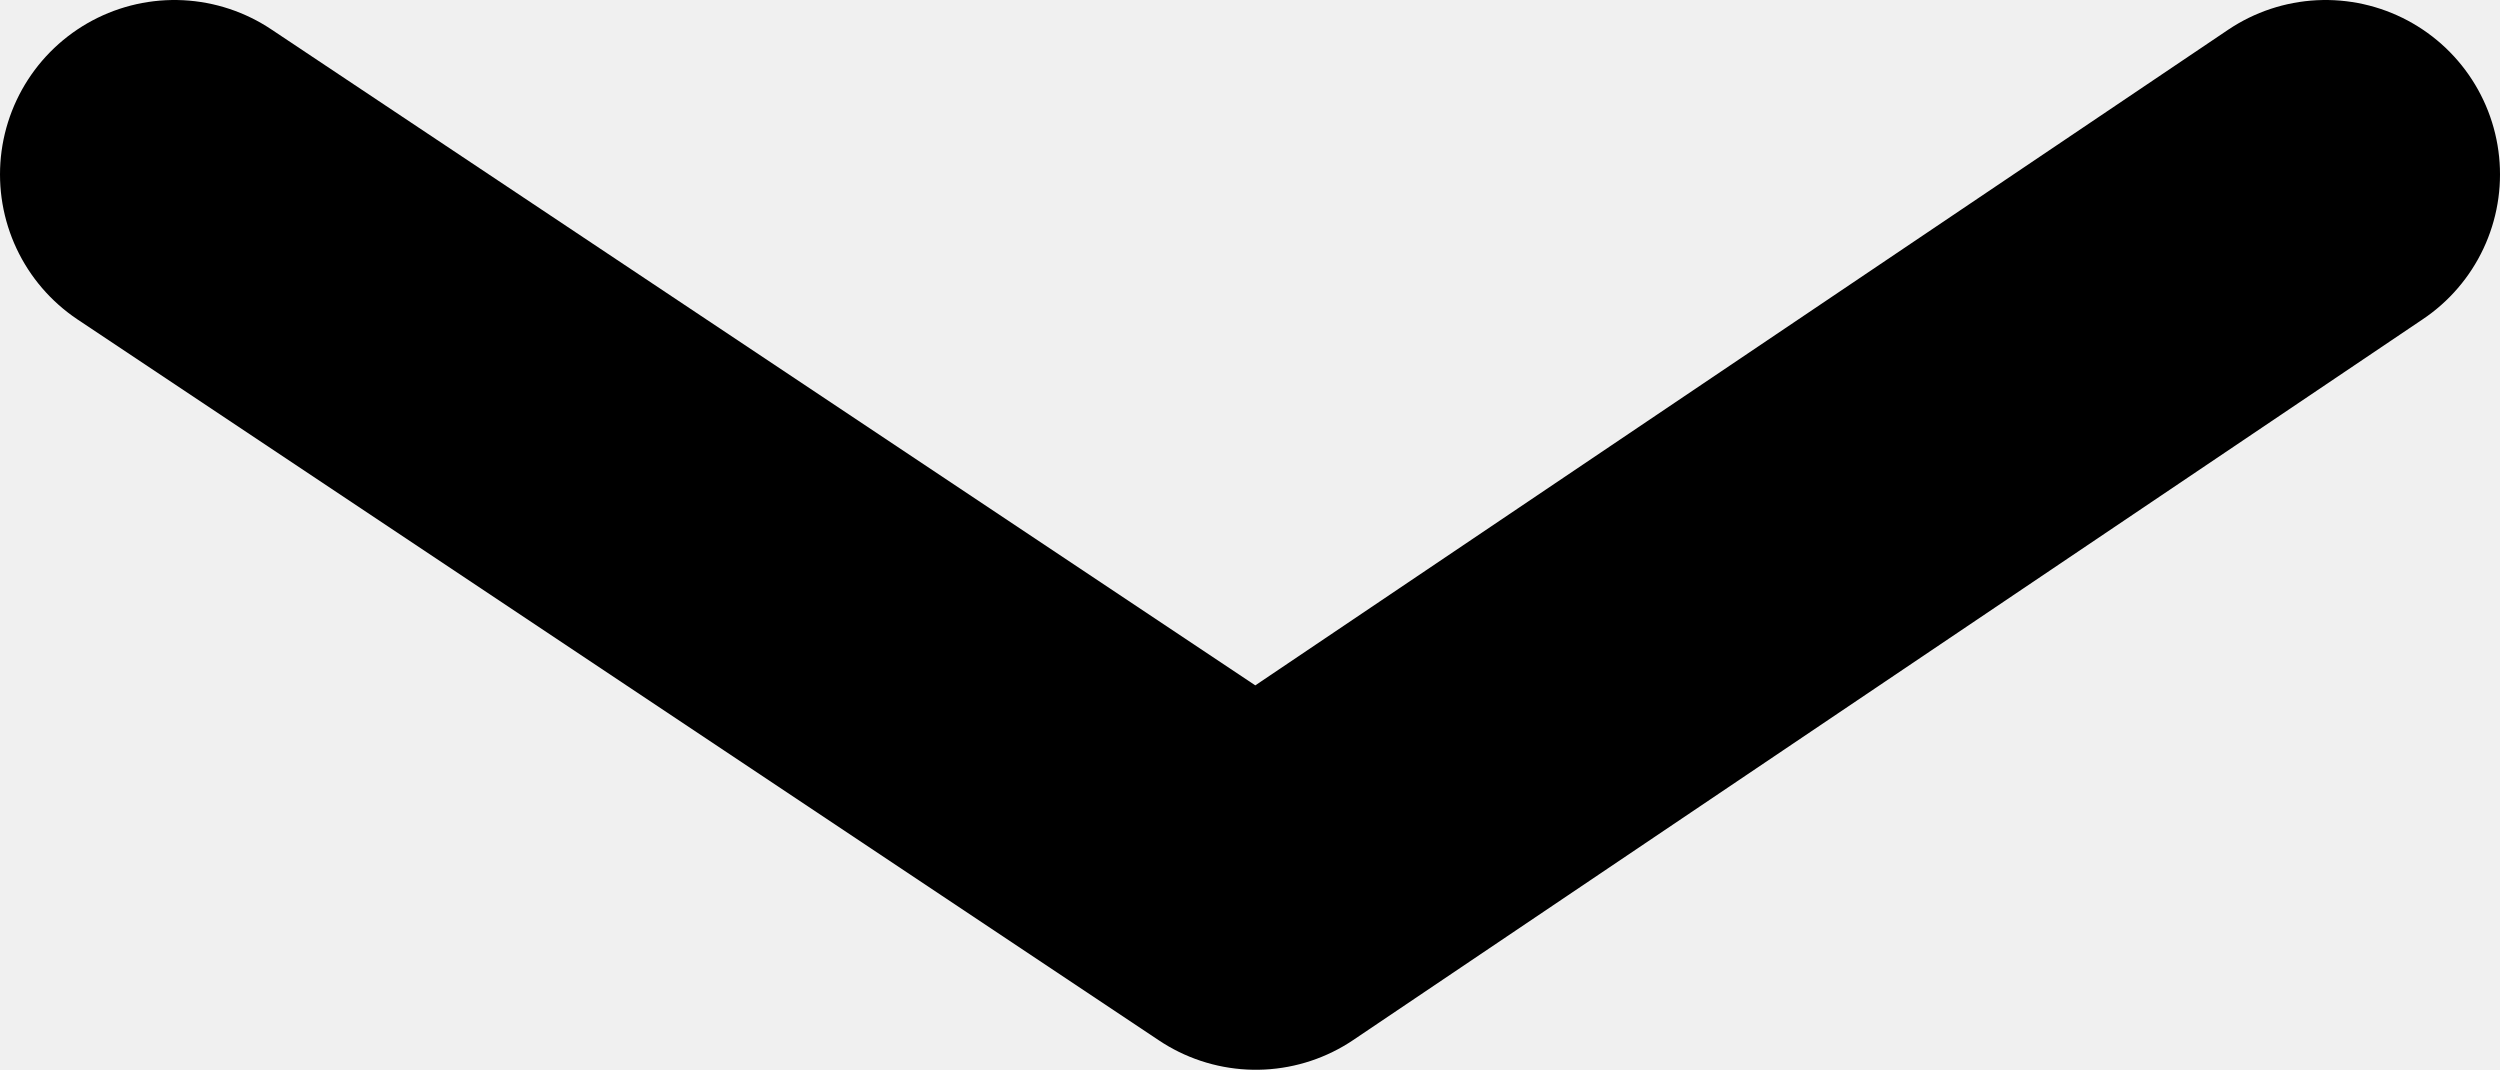
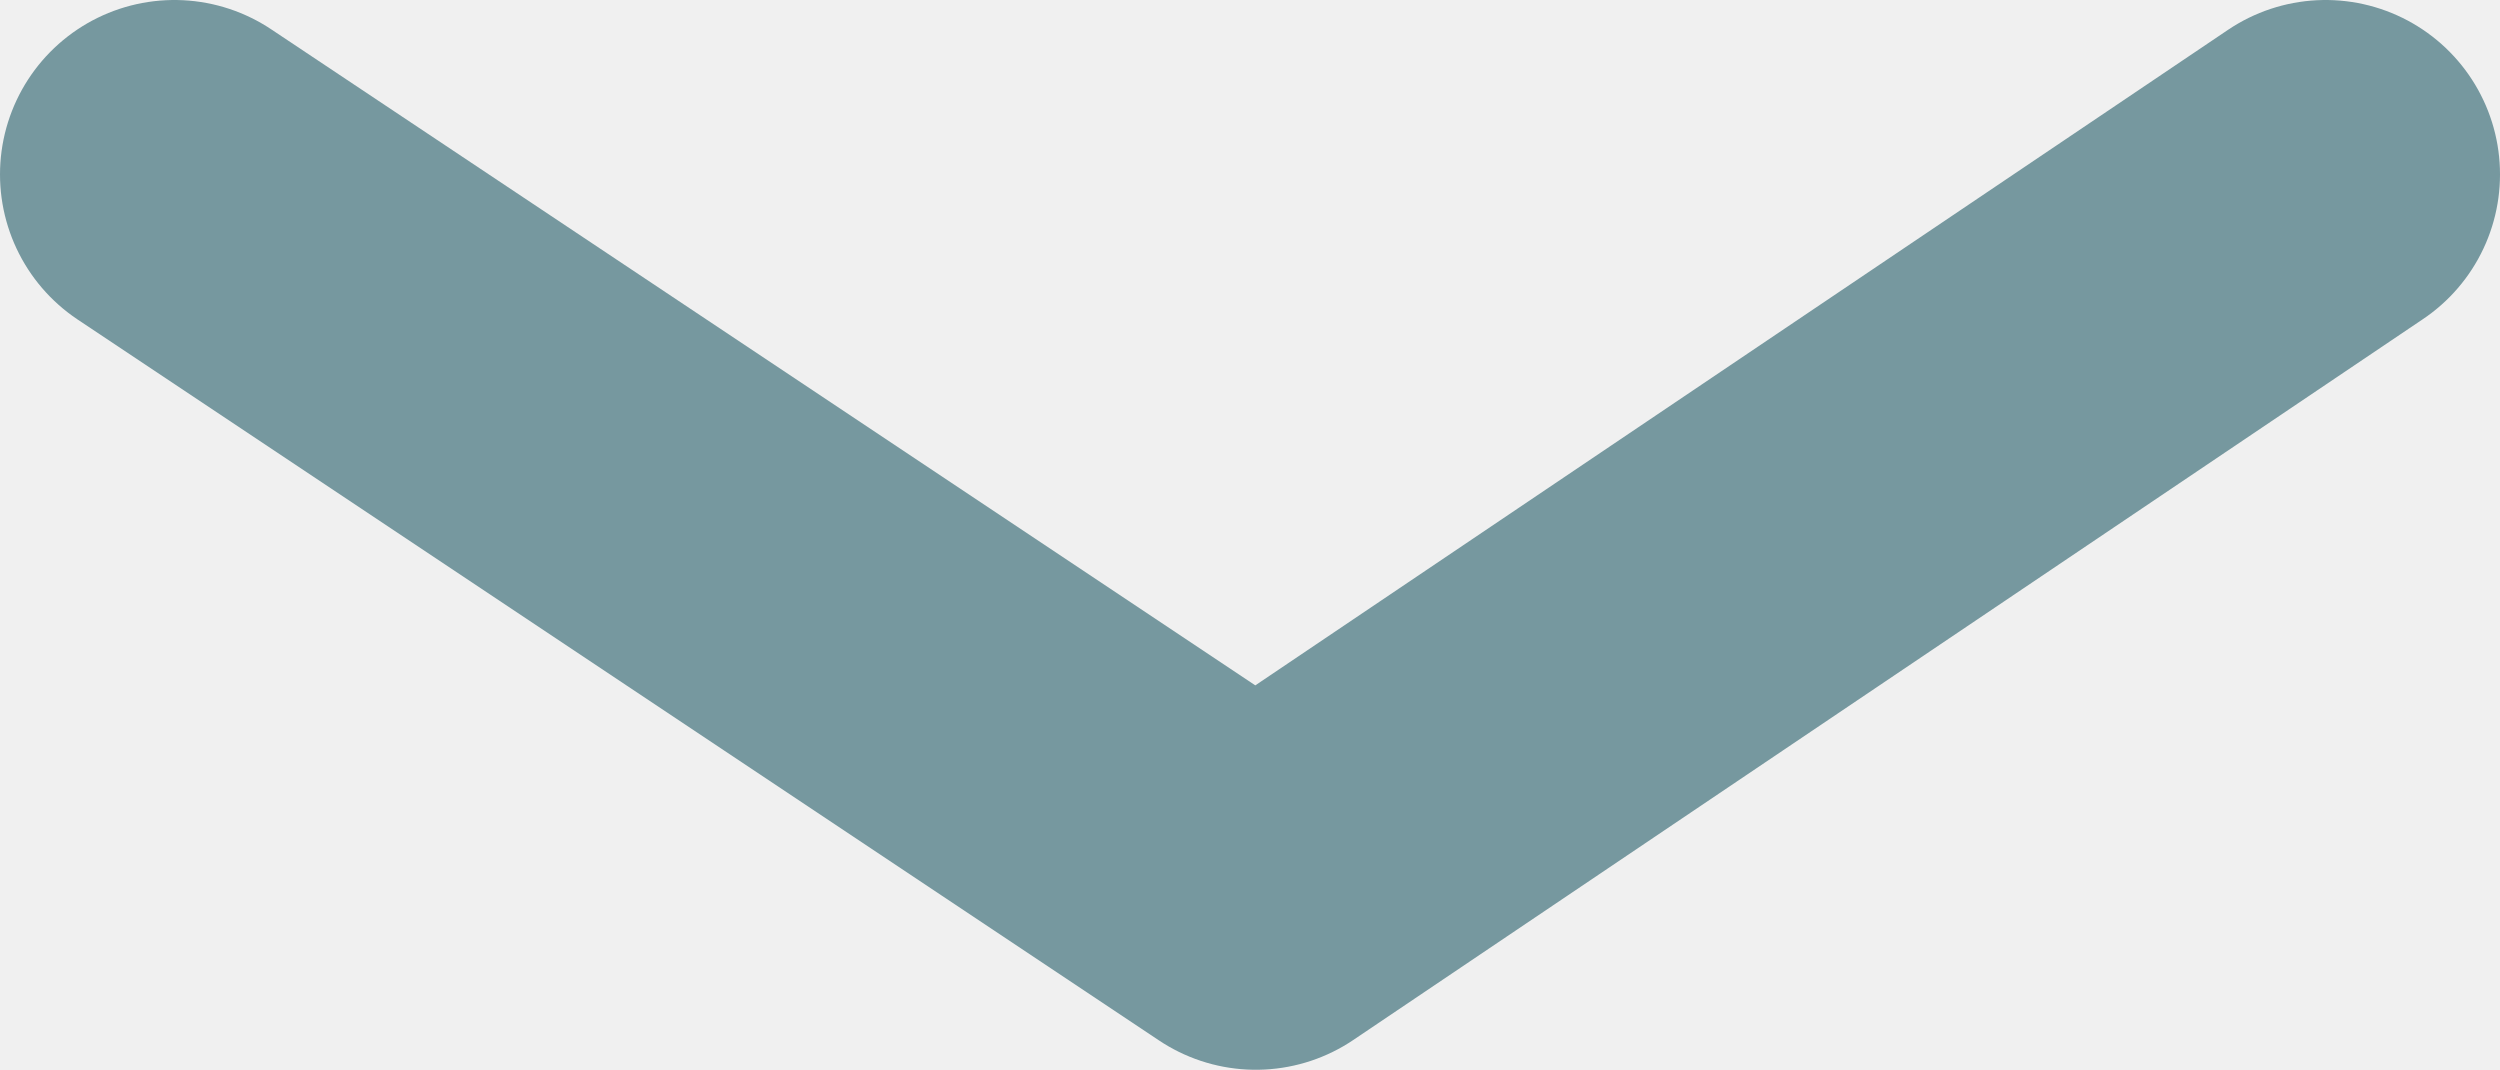
- <svg xmlns="http://www.w3.org/2000/svg" version="1.1" id="Layer_1" x="0px" y="0px" viewBox="0 0 21.5 9.2" style="enable-background:new 0 0 21.5 9.2;" xml:space="preserve">
-   <style type="text/css">
- 	.st0{fill:#FFB600;}
- 	.st1{fill:#CB2026;}
- 	.st2{fill:#FFFFFF;}
- 	.st3{fill:#104493;}
- 	.st4{clip-path:url(#SVGID_2_);}
- 	.st5{clip-path:url(#SVGID_4_);fill-rule:evenodd;clip-rule:evenodd;}
- 	.st6{fill:none;stroke:#000000;stroke-width:3;stroke-linecap:round;stroke-linejoin:round;stroke-miterlimit:10;}
- 	.st7{fill:#231F20;}
- 	.st8{fill:#F9B953;}
- 	.st9{fill:#C31A36;}
- 	.st10{fill:#18BF18;}
- 	.st11{clip-path:url(#SVGID_6_);}
- 	.st12{fill:#FF7A3E;}
- 	.st13{fill:none;stroke:#000000;stroke-width:2.5;stroke-miterlimit:10;}
- 	.st14{fill:none;}
- 	.st15{stroke:#231F20;stroke-width:0.55;stroke-miterlimit:10;}
- 	.st16{clip-path:url(#SVGID_8_);}
- </style>
-   <polyline class="st6" points="1.5,1.5 10.8,7.7 20,1.5 " />
+ <svg xmlns="http://www.w3.org/2000/svg" id="Layer_1" viewBox="0 0 21.5 9.2">
+   <style>
+ 		.st0{fill:#FFB600;} .st1{fill:#CB2026;} .st2{fill:#FFFFFF;} .st3{fill:#104493;} .st4{clip-path:url(#SVGID_2_);} .st5{clip-path:url(#SVGID_4_);fill-rule:evenodd;clip-rule:evenodd;} .st6{fill:none;stroke:#76989f;stroke-width:3;stroke-linecap:round;stroke-linejoin:round;stroke-miterlimit:10;} .st7{fill:#231F20;} .st8{fill:#F9B953;} .st9{fill:#C31A36;} .st10{fill:#18BF18;} .st11{clip-path:url(#SVGID_6_);} .st12{fill:#FF7A3E;} .st13{fill:none;stroke:#76989f;stroke-width:2.5;stroke-miterlimit:10;} .st14{fill:none;} .st15{stroke:#231F20;stroke-width:0.55;stroke-miterlimit:10;} .st16{clip-path:url(#SVGID_8_);}
+ 	</style>
+   <path d="M1.5 1.5l9.3 6.2L20 1.5" class="st6" />
</svg>
